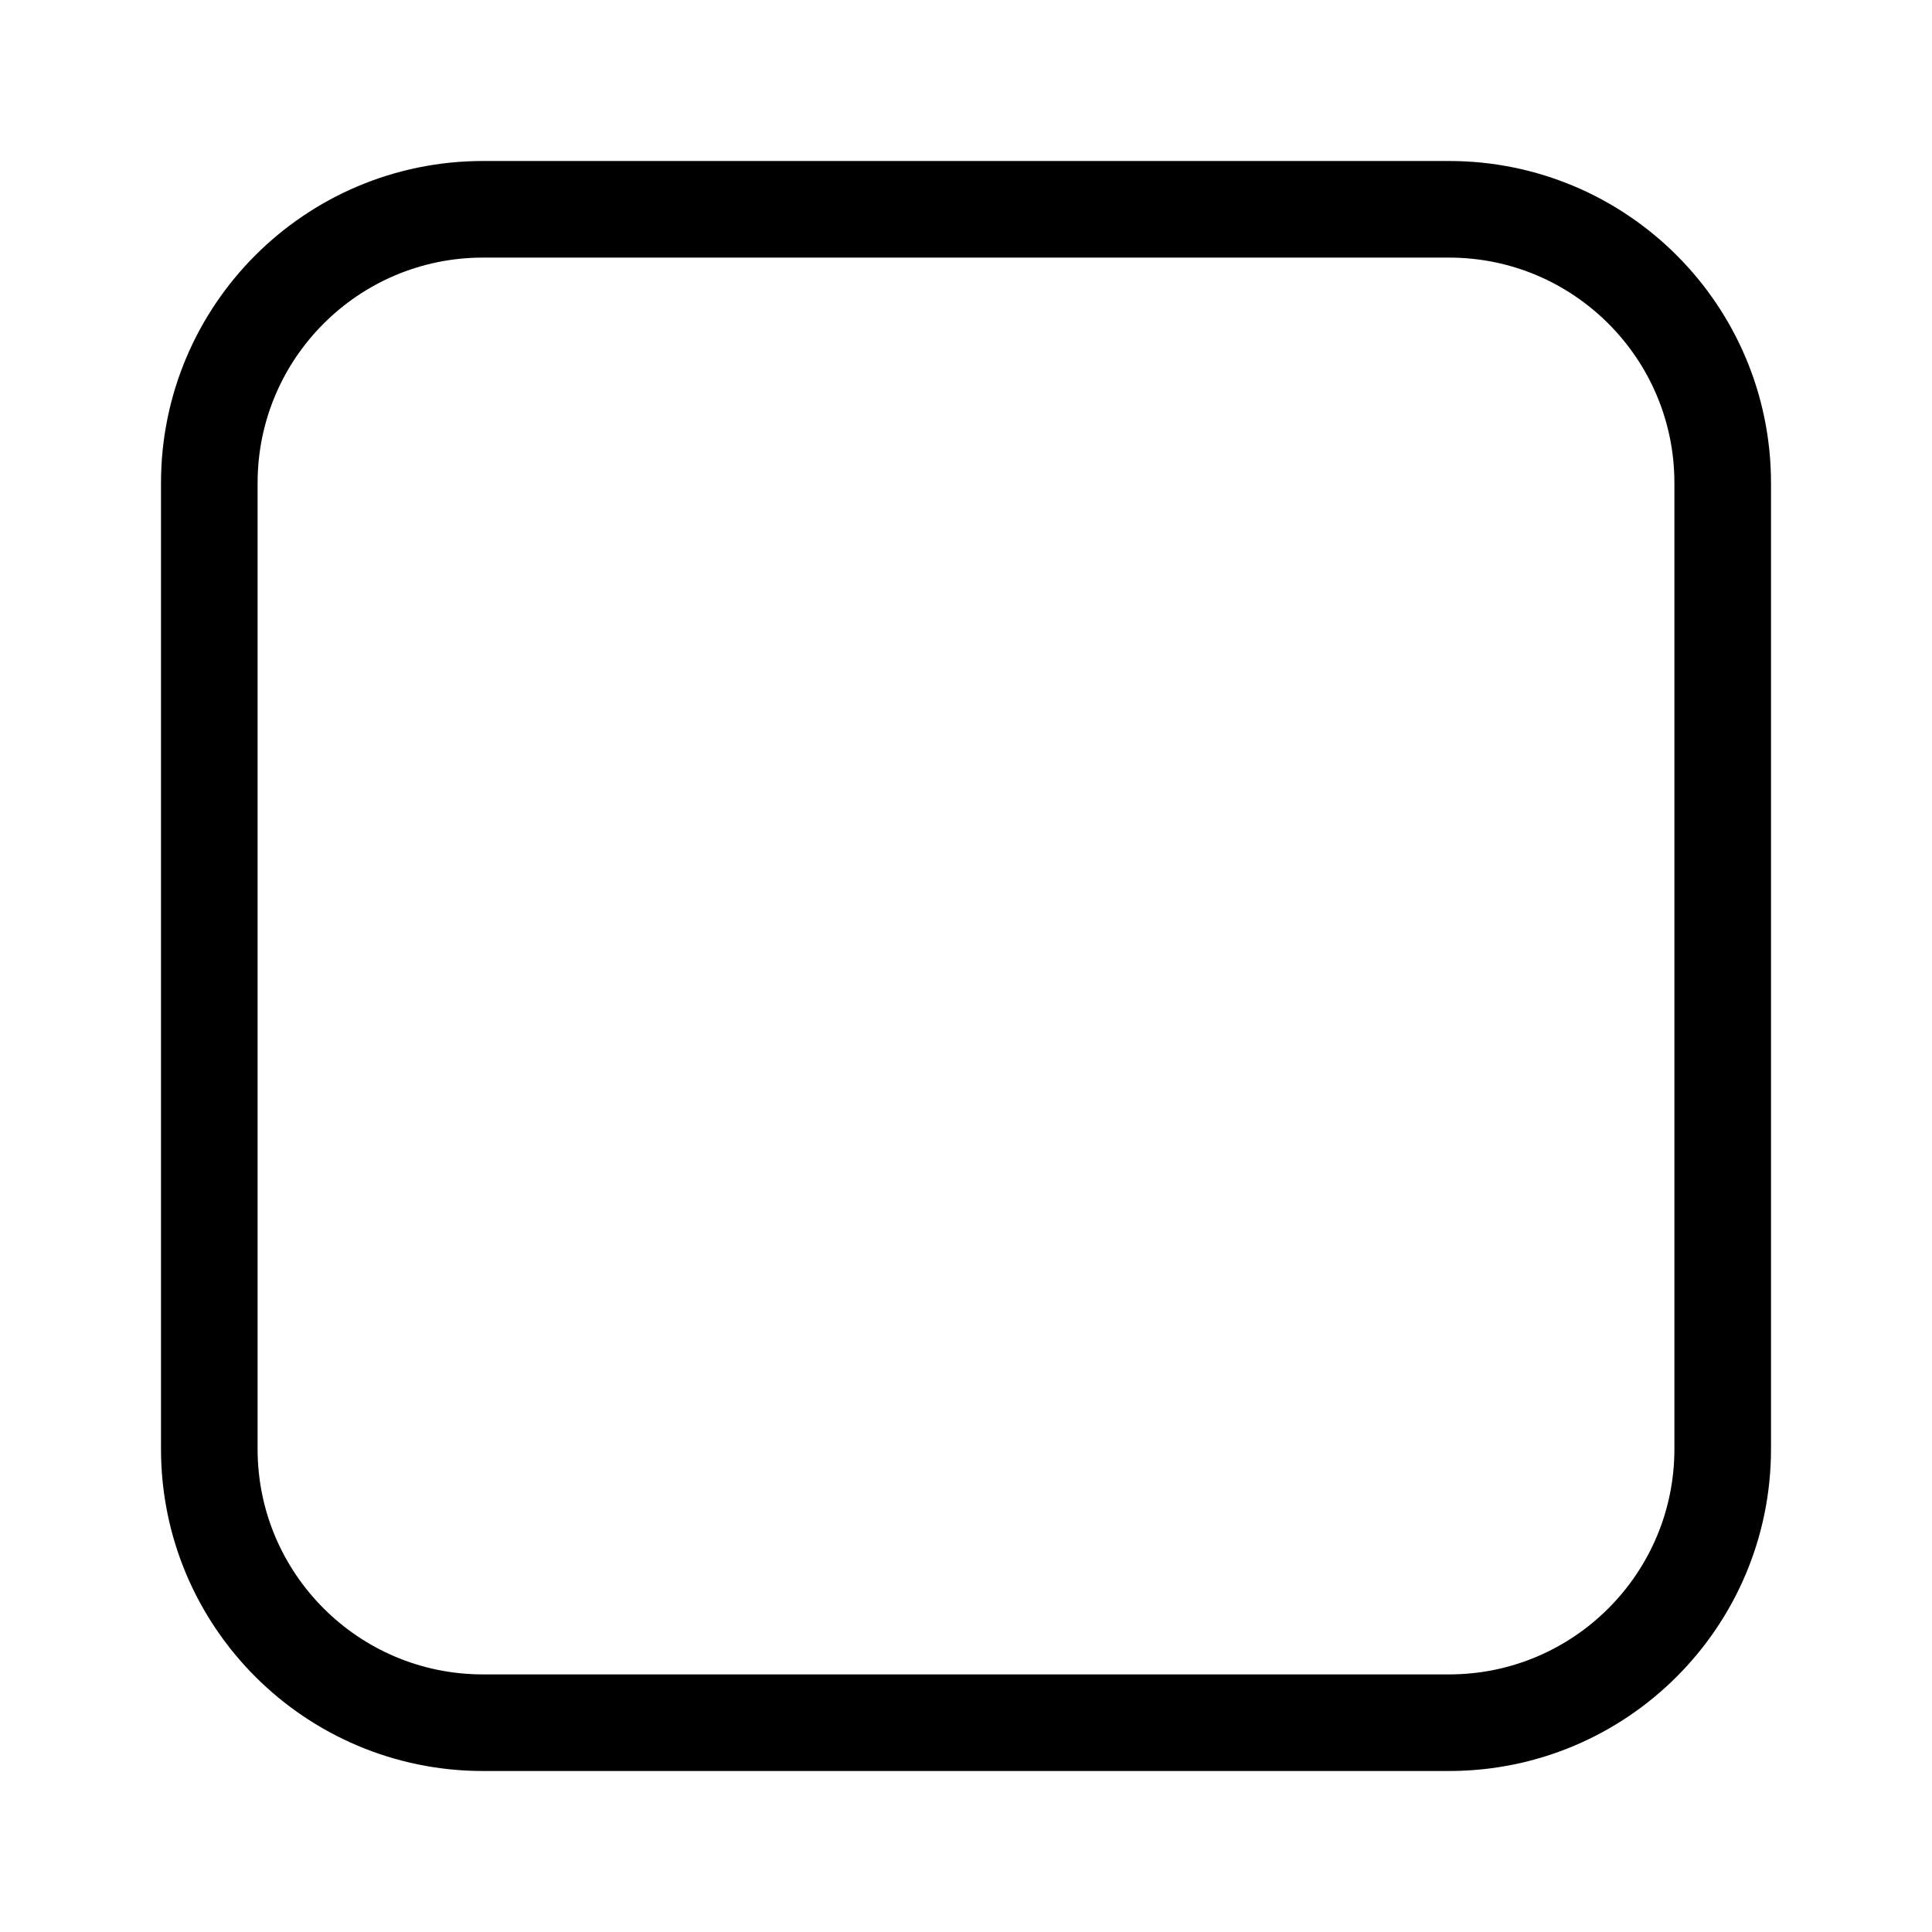
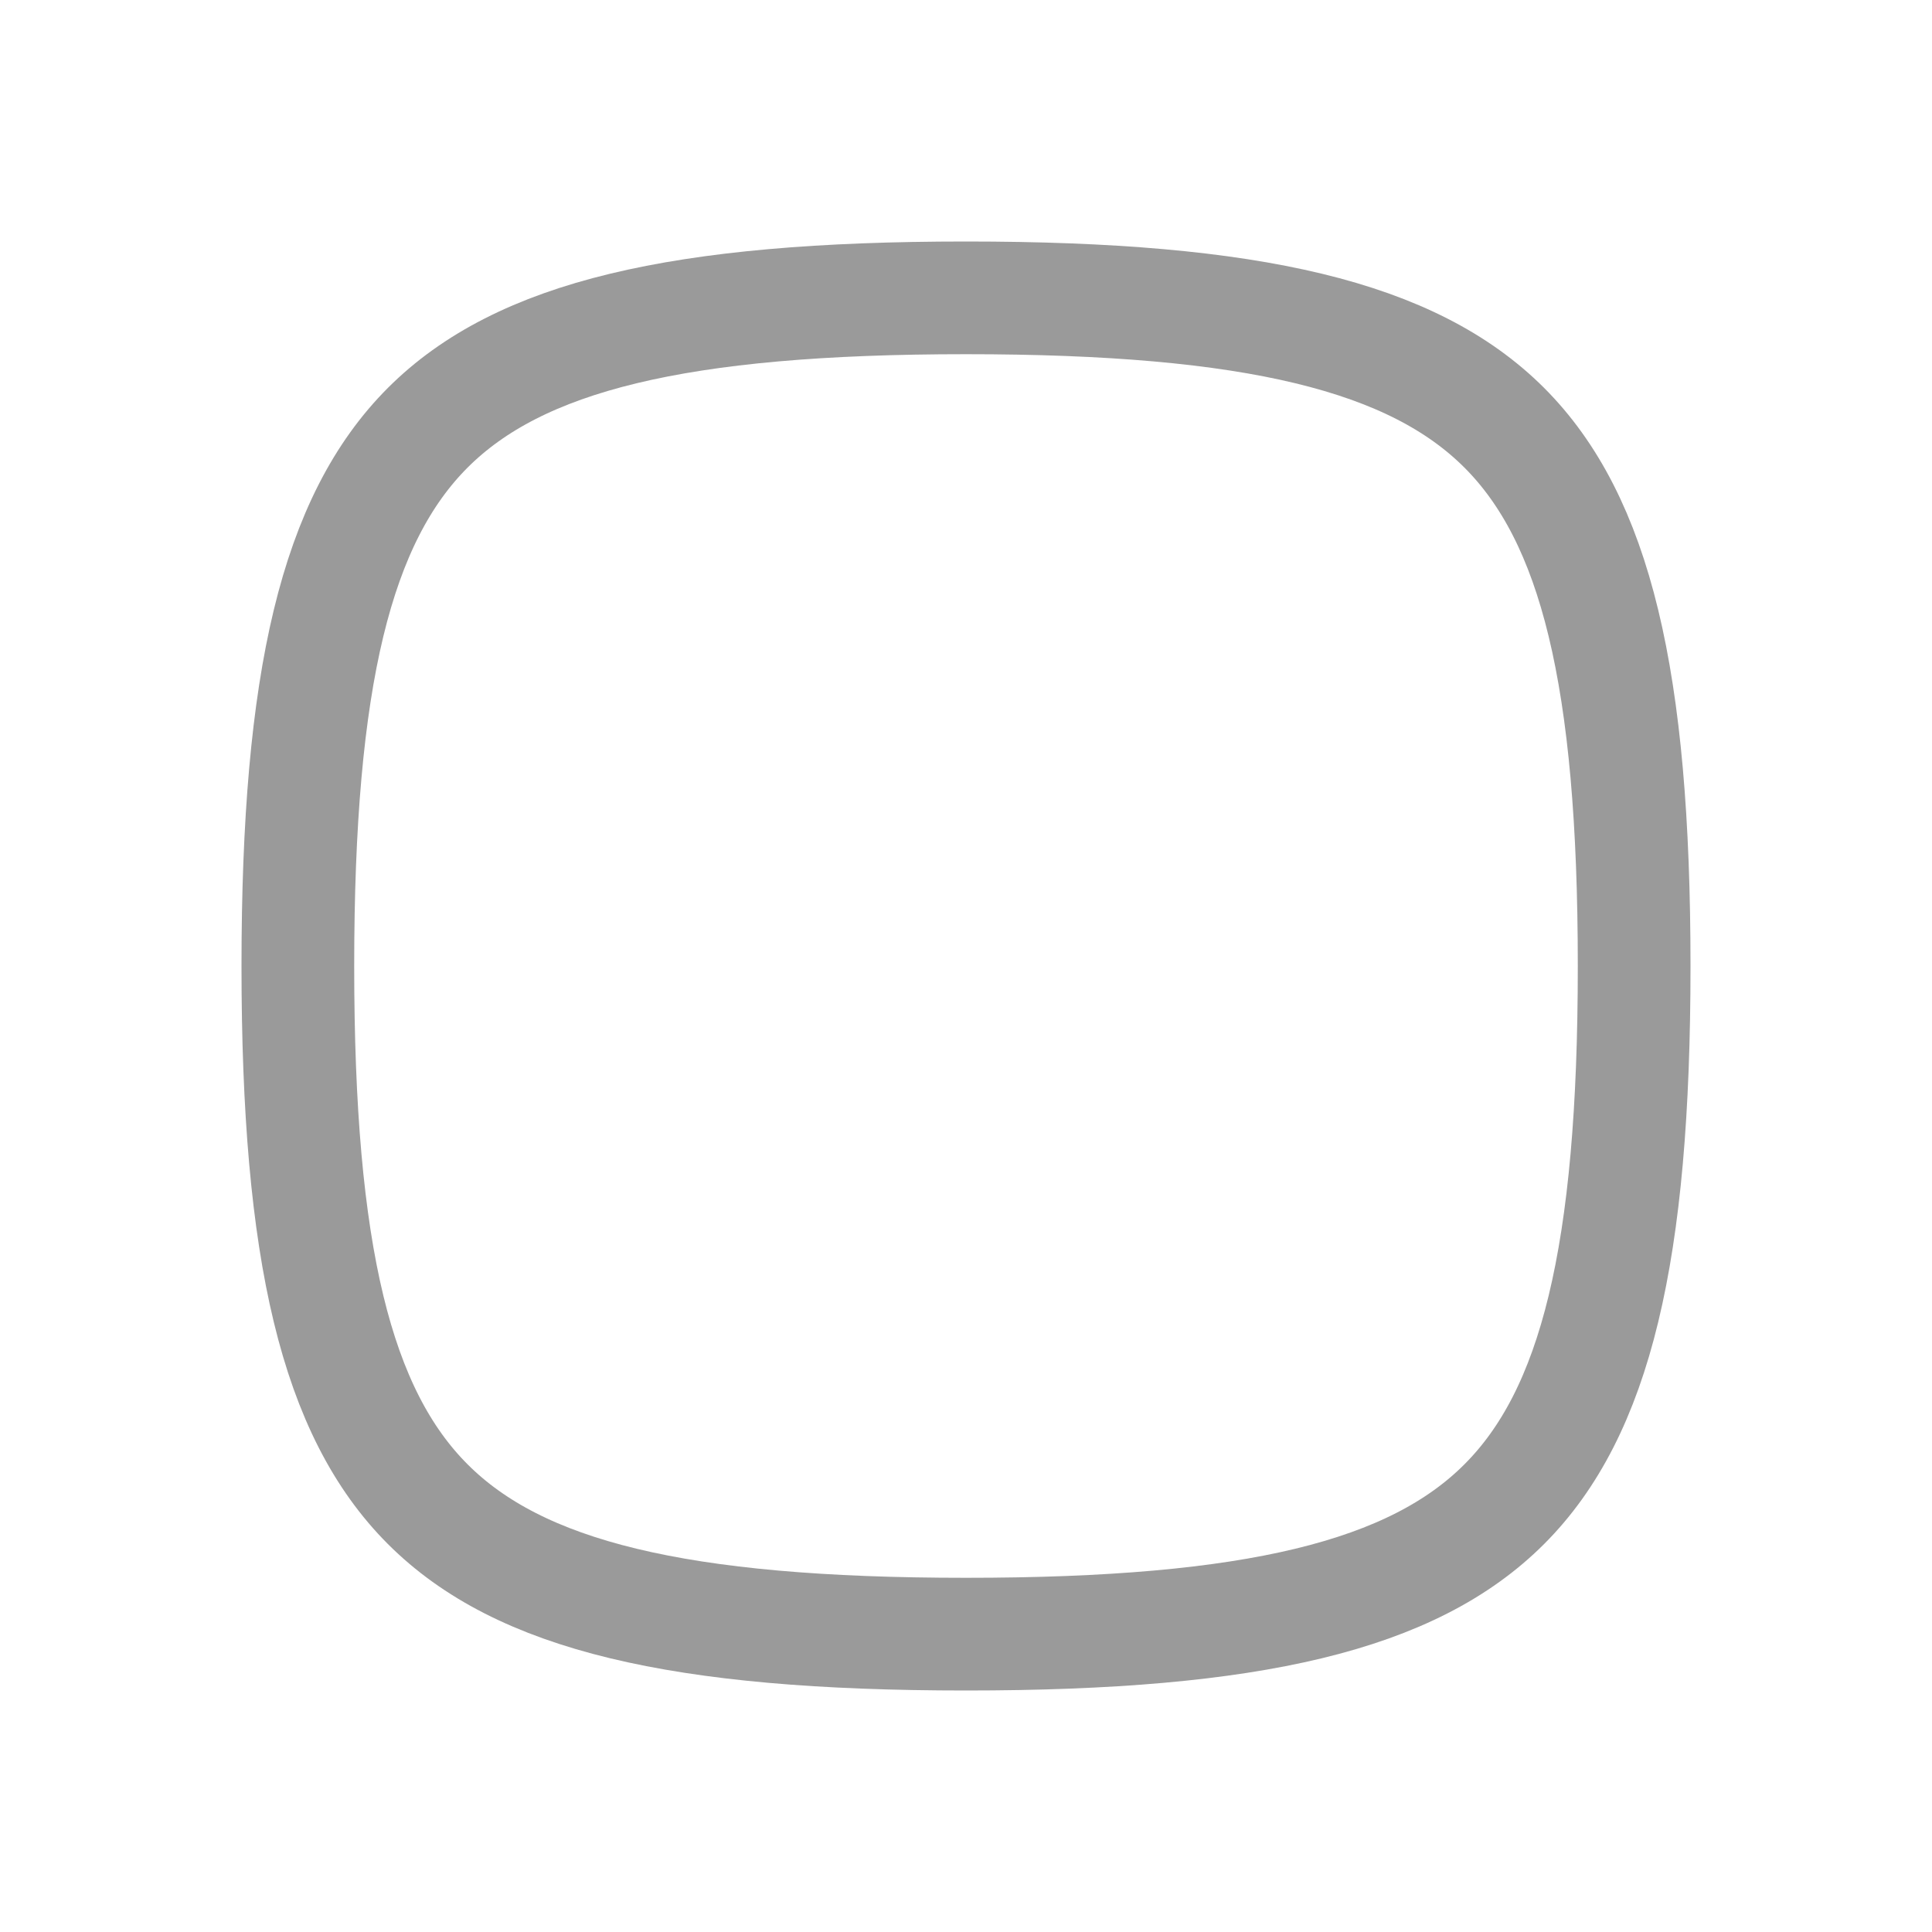
<svg xmlns="http://www.w3.org/2000/svg" width="24" height="24" viewBox="0 0 24 24" fill="none">
-   <rect x="2.6" y="2.6" width="18.8" height="18.8" rx="3.4" stroke="black" stroke-width="1.2" fill="none" />
+   <path d="M12 3.7C15.574 3.7 17.55 4.178 18.686 5.313C19.821 6.449 20.3 8.425 20.3 12C20.3 15.575 19.821 17.551 18.686 18.686C17.55 19.822 15.574 20.3 12 20.3C8.426 20.3 6.45 19.822 5.314 18.686C4.179 17.551 3.7 15.575 3.7 12C3.7 8.425 4.179 6.449 5.314 5.313C6.45 4.178 8.426 3.7 12 3.7Z" stroke="#9A9A9A" stroke-width="1.4" />
</svg>
